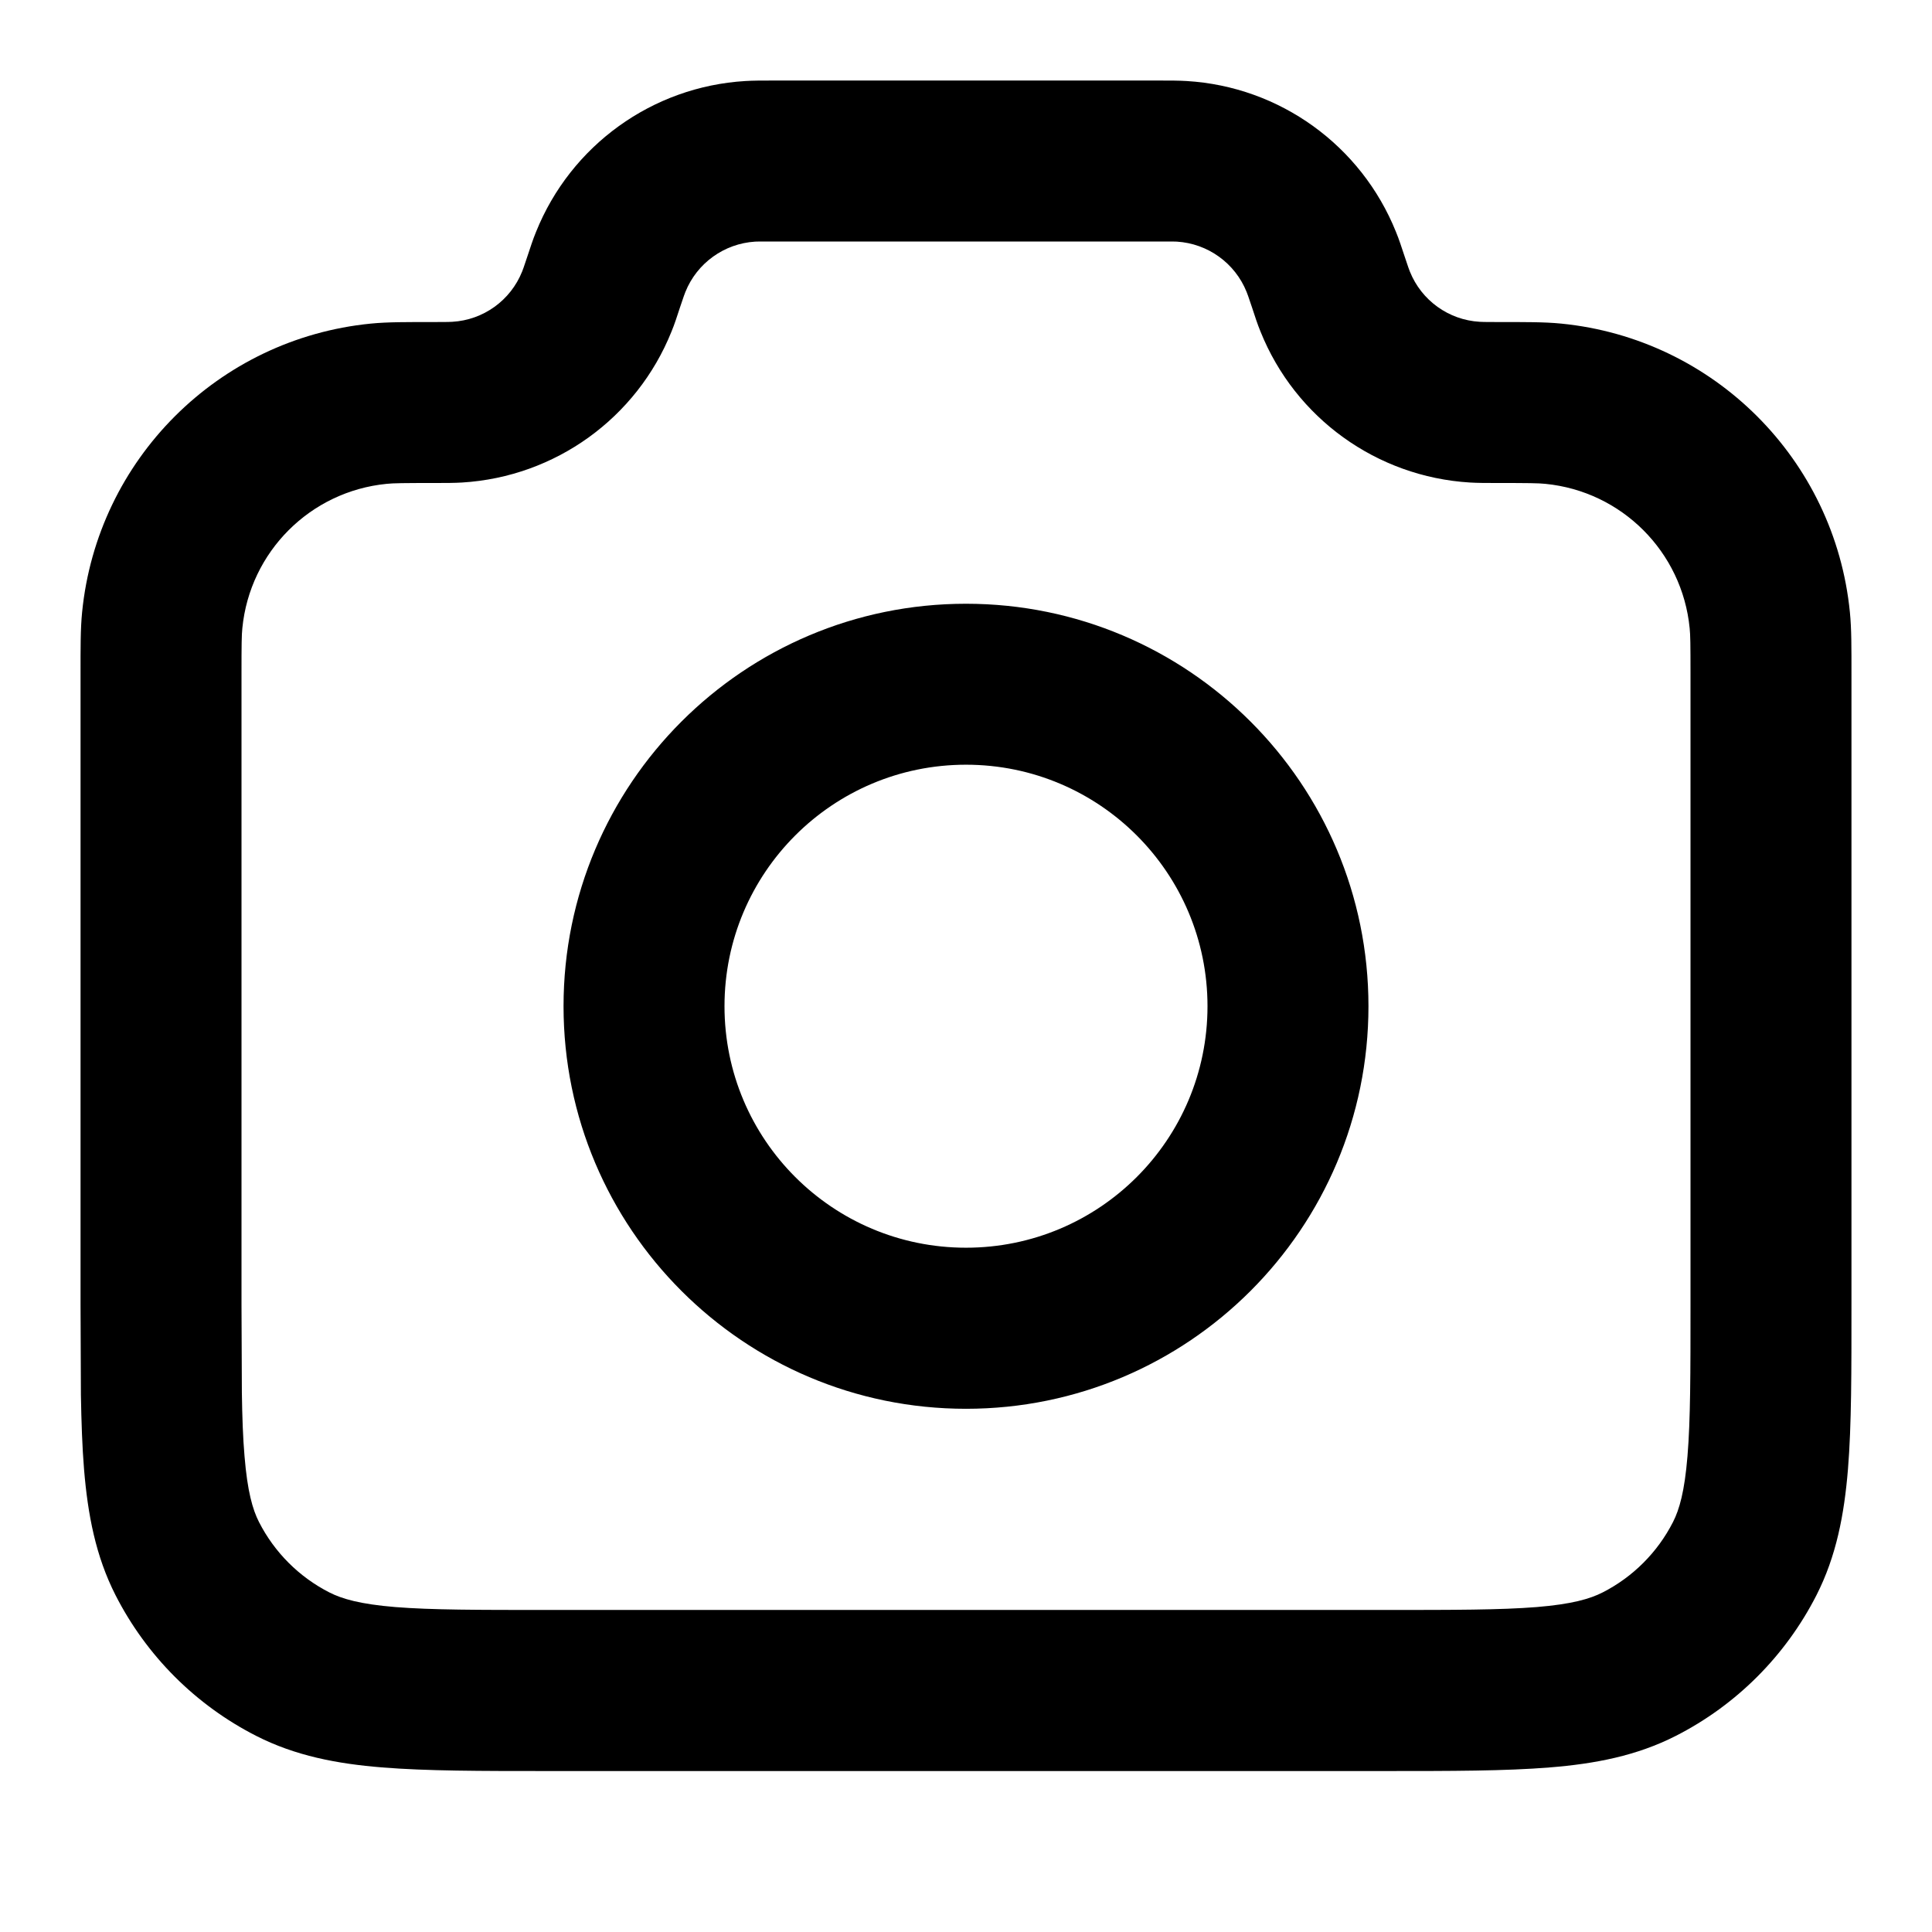
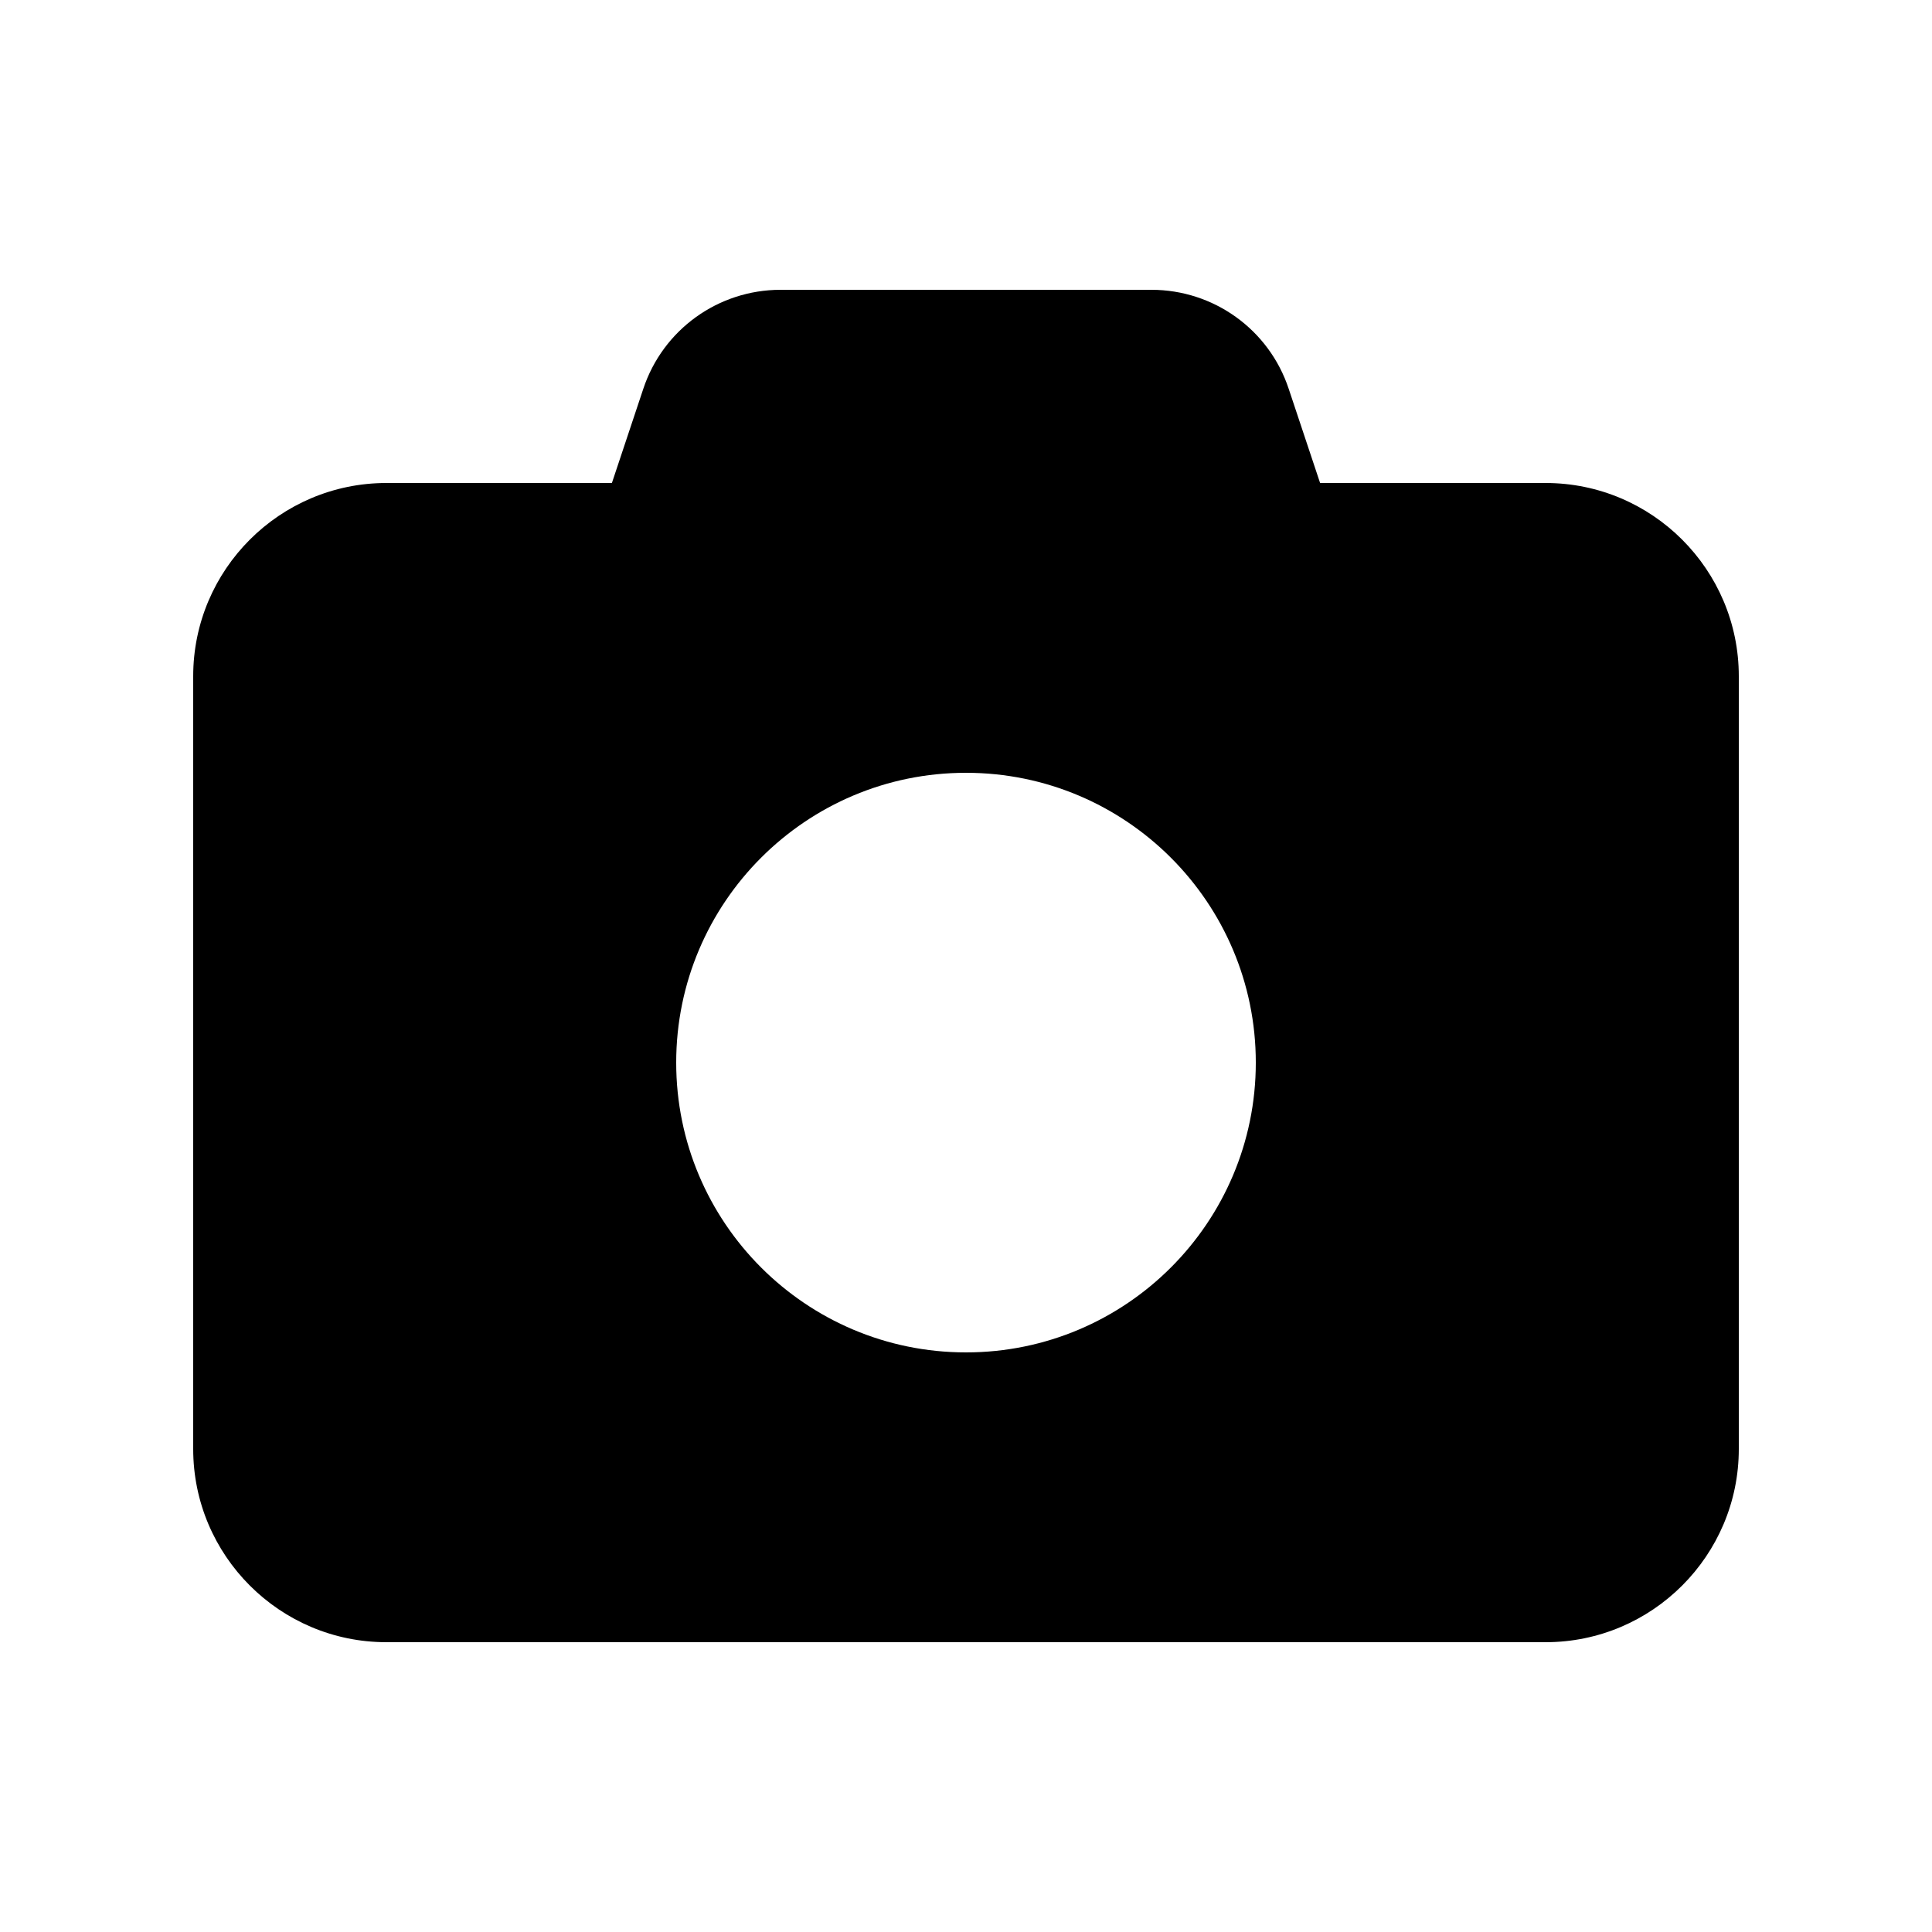
- <svg xmlns="http://www.w3.org/2000/svg" width="16" height="16" viewBox="0 0 16 16" fill="none">
-   <path d="M14 5.585C14 5.335 13.999 5.259 13.993 5.202C13.931 4.57 13.431 4.069 12.798 4.007C12.741 4.001 12.659 4 12.396 4C12.311 4 12.239 4 12.173 3.996C11.402 3.949 10.727 3.463 10.439 2.746C10.414 2.686 10.393 2.62 10.368 2.544C10.337 2.452 10.33 2.432 10.324 2.418C10.228 2.179 10.003 2.017 9.746 2.001C9.731 2 9.71 2 9.613 2H6.387C6.29 2 6.269 2 6.254 2.001C5.997 2.017 5.772 2.179 5.676 2.418C5.67 2.432 5.663 2.452 5.632 2.544C5.607 2.62 5.586 2.686 5.561 2.746C5.273 3.463 4.598 3.949 3.827 3.996C3.761 4 3.689 4 3.604 4C3.34 4 3.259 4.001 3.202 4.007C2.569 4.069 2.069 4.57 2.007 5.202C2.001 5.259 2 5.335 2 5.585V10.8L2.003 11.531C2.006 11.737 2.012 11.909 2.025 12.059C2.049 12.352 2.092 12.501 2.145 12.605C2.273 12.856 2.477 13.06 2.728 13.188C2.832 13.241 2.982 13.285 3.274 13.309C3.574 13.333 3.962 13.333 4.533 13.333H11.467C12.038 13.333 12.426 13.333 12.726 13.309C13.018 13.285 13.168 13.241 13.272 13.188C13.523 13.06 13.727 12.856 13.855 12.605C13.908 12.501 13.951 12.352 13.975 12.059C14 11.759 14 11.371 14 10.8V5.585ZM10 8.333C10 7.229 9.105 6.333 8 6.333C6.895 6.333 6 7.229 6 8.333C6 9.438 6.895 10.333 8 10.333C9.105 10.333 10 9.438 10 8.333ZM11.333 8.333C11.333 10.174 9.841 11.667 8 11.667C6.159 11.667 4.667 10.174 4.667 8.333C4.667 6.492 6.159 5 8 5C9.841 5 11.333 6.492 11.333 8.333ZM15.333 10.8C15.333 11.349 15.334 11.801 15.304 12.168C15.273 12.543 15.208 12.887 15.043 13.211C14.787 13.713 14.379 14.121 13.878 14.376C13.554 14.541 13.209 14.607 12.835 14.637C12.468 14.667 12.016 14.667 11.467 14.667H4.533C3.984 14.667 3.532 14.667 3.165 14.637C2.791 14.607 2.446 14.541 2.122 14.376C1.621 14.121 1.213 13.713 0.957 13.211C0.792 12.887 0.727 12.543 0.696 12.168C0.681 11.985 0.674 11.78 0.67 11.552L0.667 10.8V5.585C0.667 5.367 0.666 5.21 0.68 5.07C0.805 3.806 1.806 2.805 3.07 2.68C3.21 2.666 3.375 2.667 3.604 2.667C3.708 2.667 3.731 2.666 3.746 2.665C4.003 2.65 4.228 2.488 4.324 2.249C4.33 2.235 4.337 2.215 4.368 2.122C4.393 2.047 4.414 1.981 4.439 1.921C4.727 1.204 5.402 0.717 6.173 0.671C6.238 0.667 6.307 0.667 6.387 0.667H9.613C9.693 0.667 9.762 0.667 9.827 0.671C10.598 0.717 11.273 1.204 11.561 1.921C11.586 1.981 11.607 2.047 11.632 2.122C11.663 2.215 11.67 2.235 11.676 2.249C11.772 2.488 11.997 2.65 12.254 2.665C12.269 2.666 12.292 2.667 12.396 2.667C12.626 2.667 12.79 2.666 12.93 2.68C14.194 2.805 15.195 3.806 15.32 5.07C15.334 5.21 15.333 5.367 15.333 5.585V10.8Z" fill="currentColor" />
+ <svg xmlns="http://www.w3.org/2000/svg" viewBox="0 0 640 640" fill="none">
+   <path d="M213.1 128.8L202.7 160L128 160C92.7 160 64 188.7 64 224L64 480C64 515.3 92.7 544 128 544L512 544C547.3 544 576 515.3 576 480L576 224C576 188.7 547.3 160 512 160L437.3 160L426.9 128.8C420.4 109.2 402.1 96 381.4 96L258.6 96C237.9 96 219.6 109.2 213.1 128.8zM320 256C373 256 416 299 416 352C416 405 373 448 320 448C267 448 224 405 224 352C224 299 267 256 320 256z" fill="currentColor" />
</svg>
